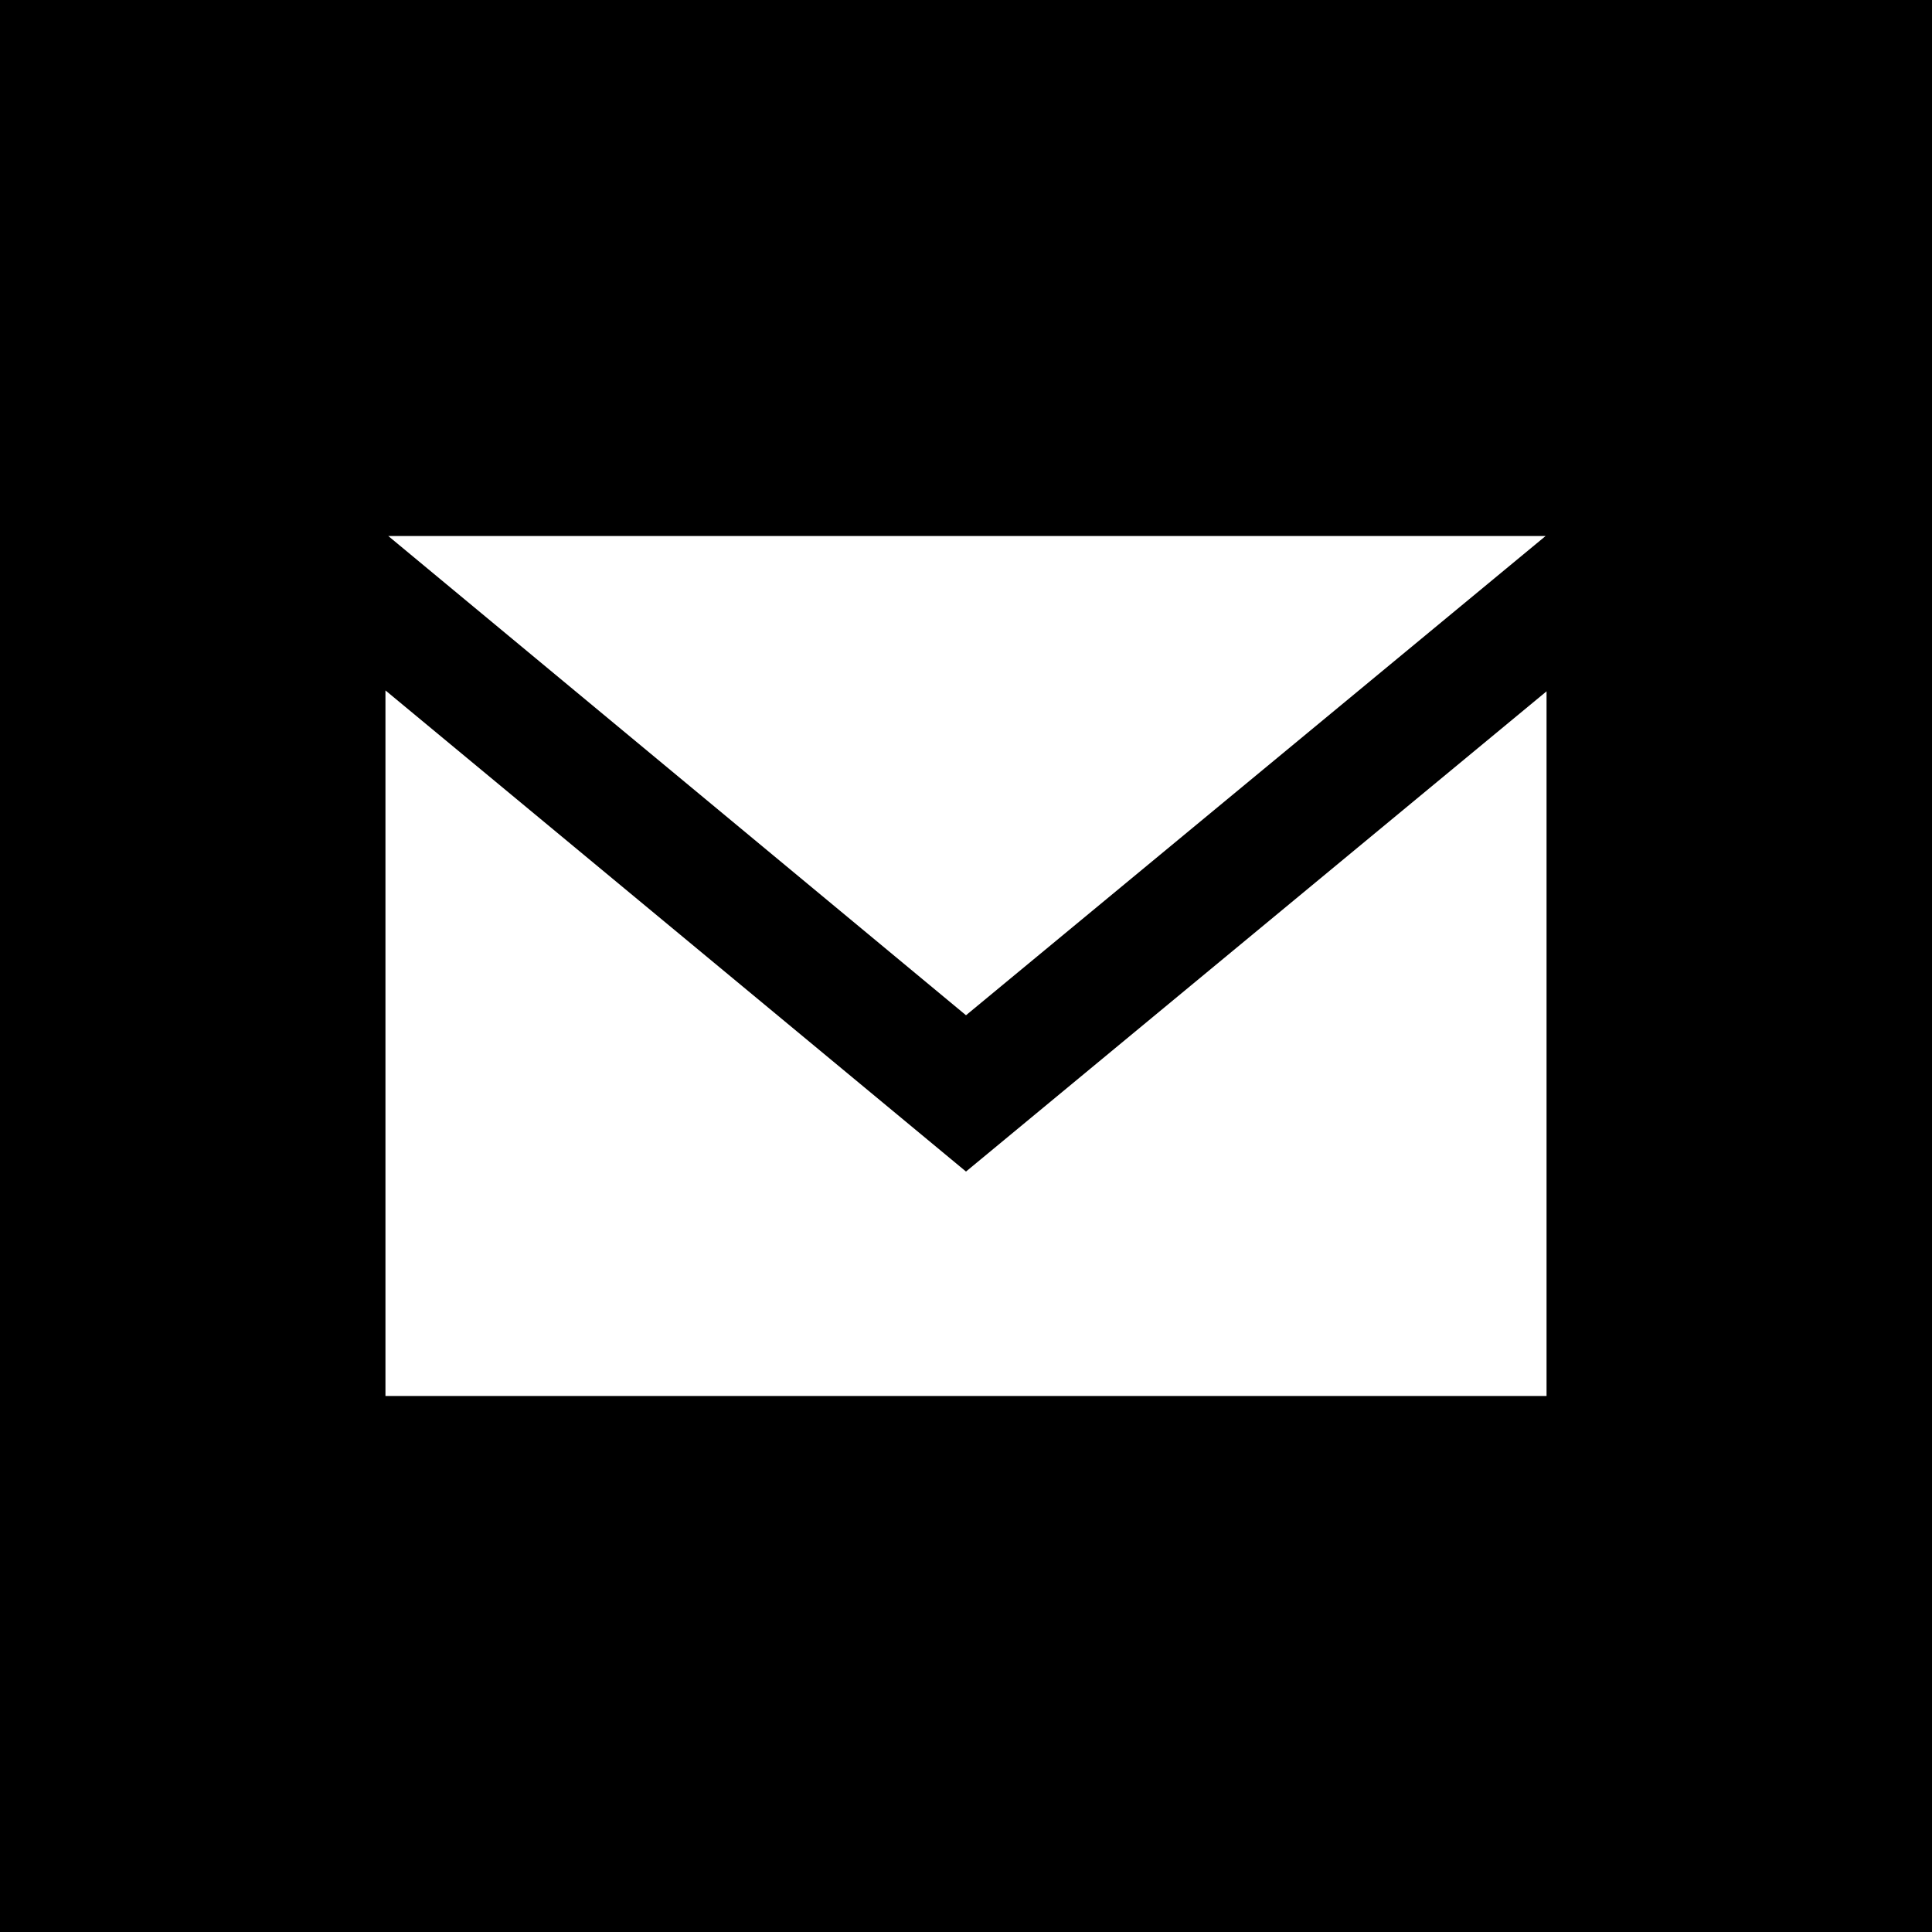
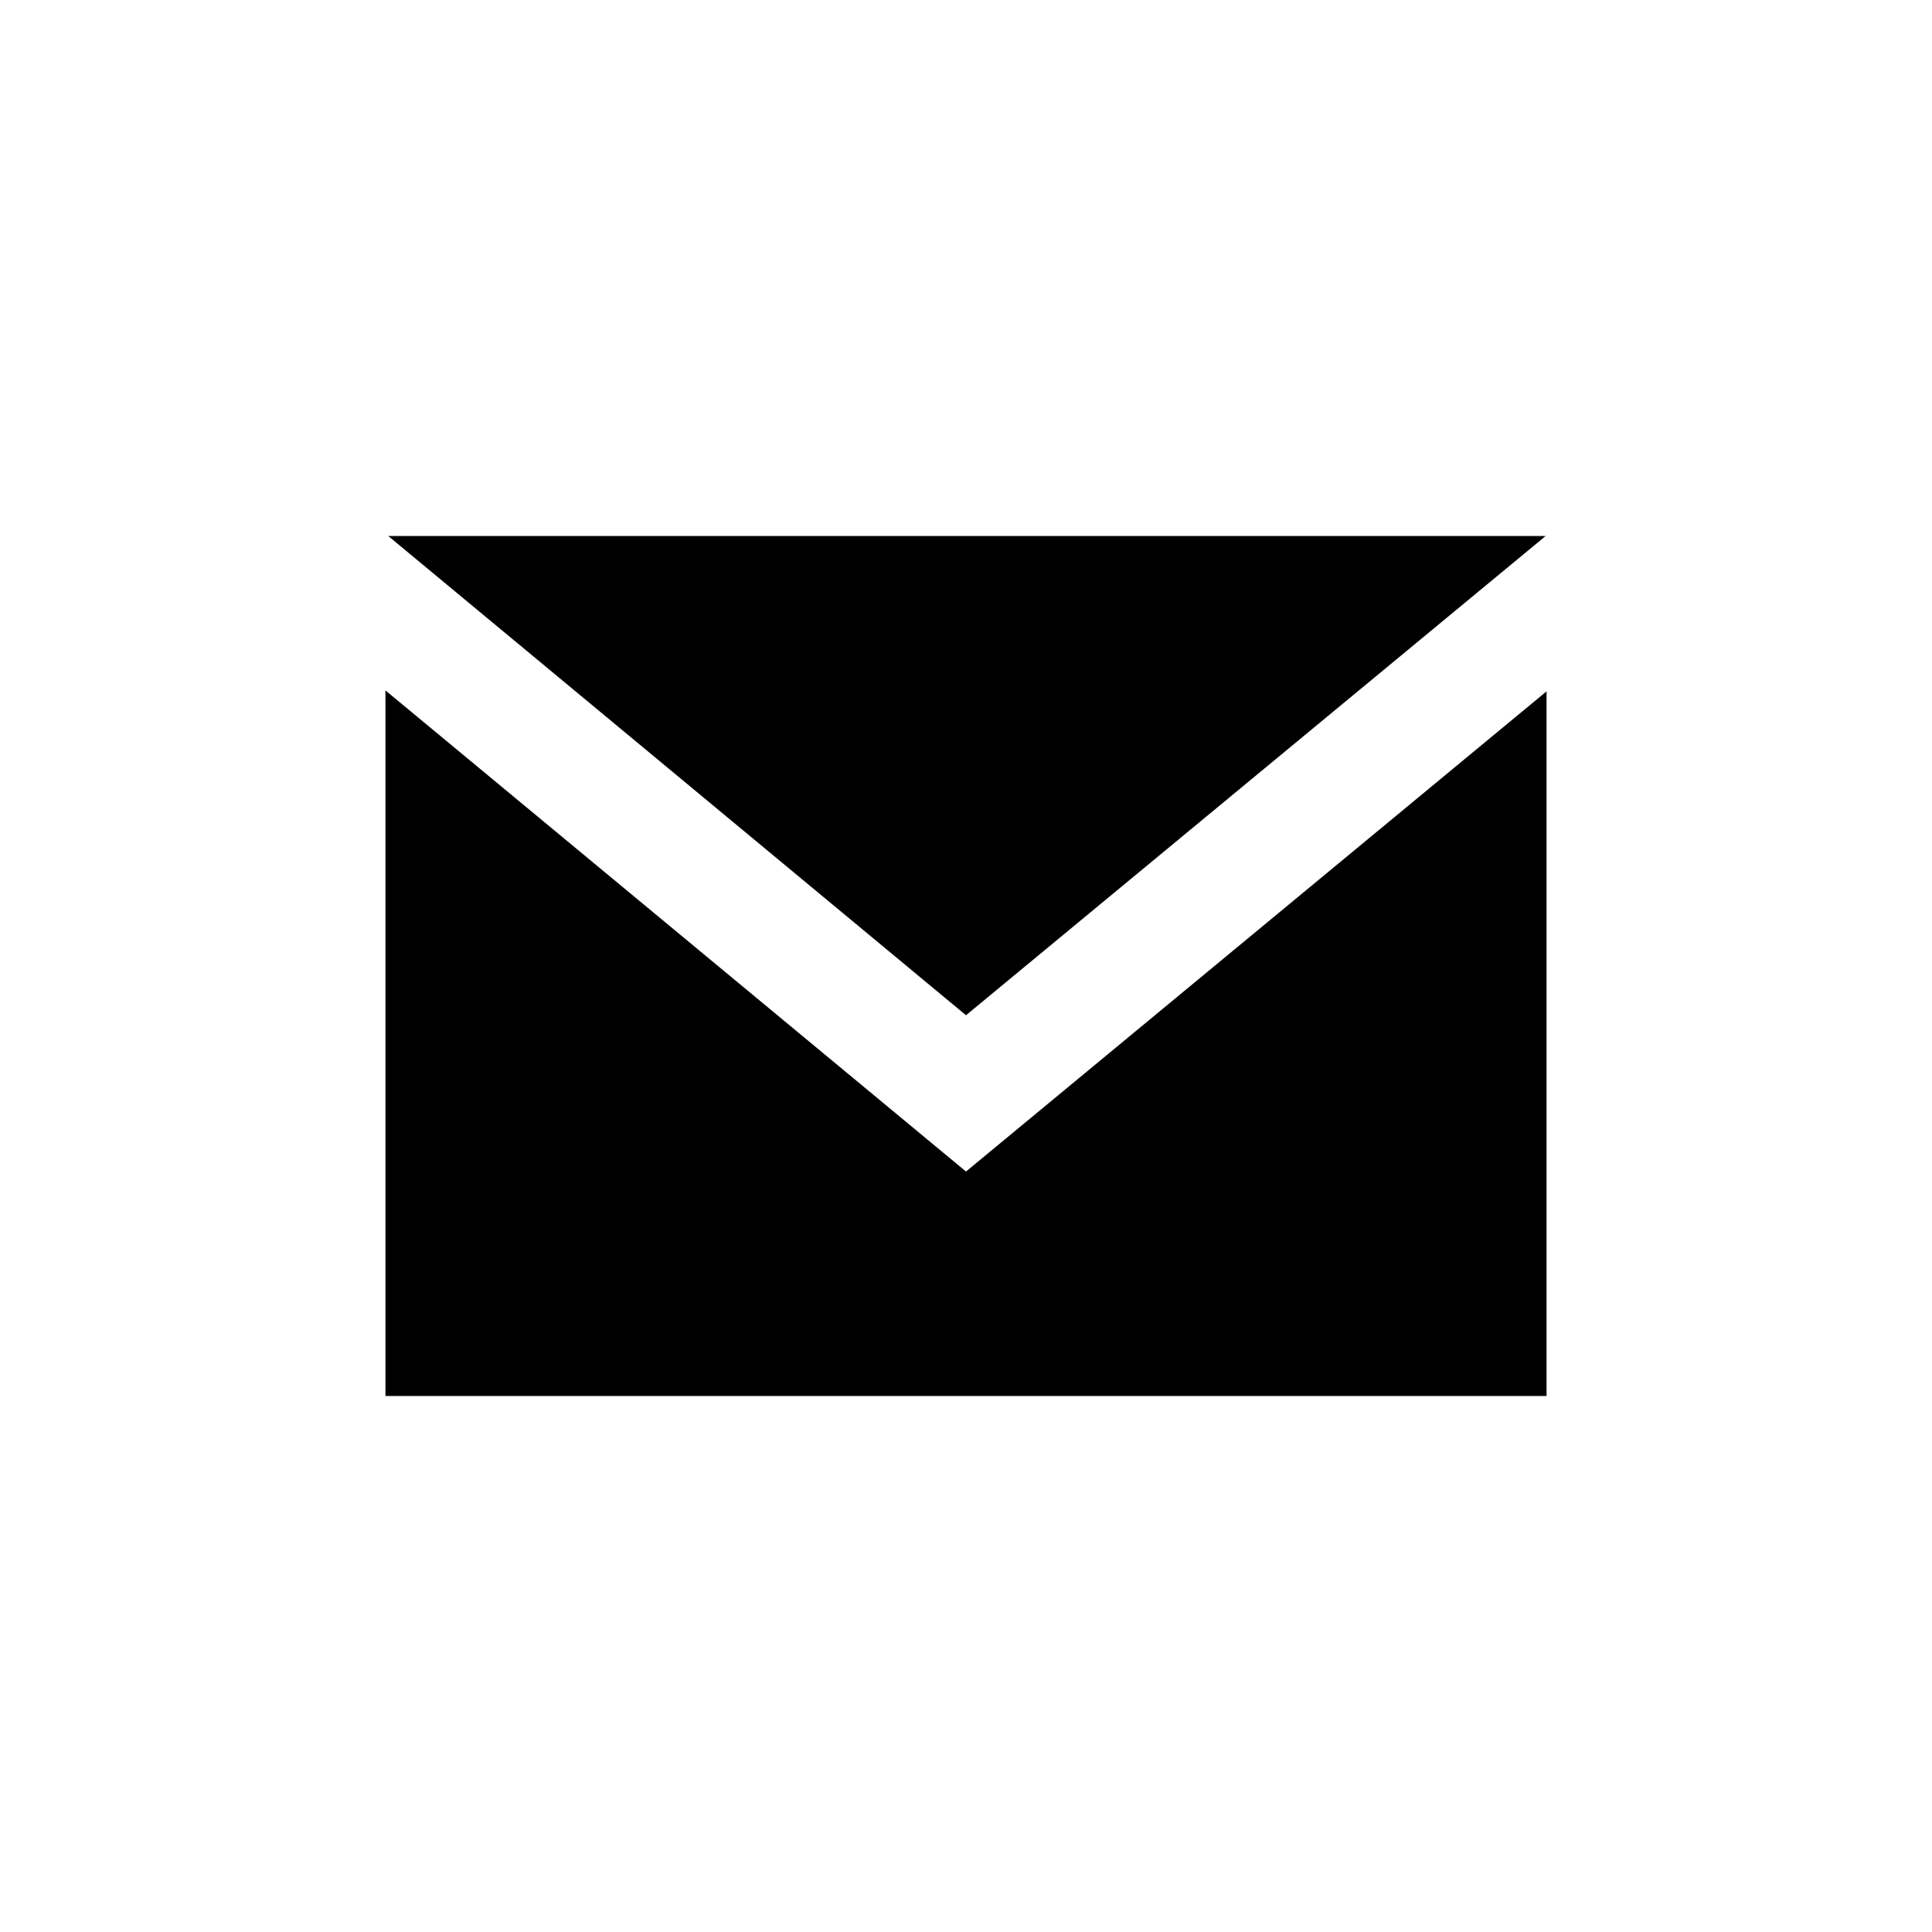
<svg xmlns="http://www.w3.org/2000/svg" width="100" height="100" viewBox="0 0 100 100" id="svg4143" version="1.1">
  <defs id="defs4145" />
-   <path style="fill:#000000;fill-opacity:1;stroke:none;stroke-opacity:1" d="M 0 0 L 0 100 L 100 100 L 100 0 L 0 0 z M 20.098 27.744 L 80 27.744 L 50 52.549 L 20.098 27.744 z M 19.951 35.736 L 50 60.639 L 80.049 35.783 L 80.049 72.256 L 19.951 72.256 L 19.951 35.736 z " id="rect4154" />
+   <path d="M 20.098 27.745 L 80 27.745 L 50 52.549 L 20.098 27.745 Z M 19.951,35.736 L 50,60.638 L 80.049,35.784 L 80.049,72.255 L 19.951,72.255 Z" style="stroke:none; fill:#000;" />
</svg>
